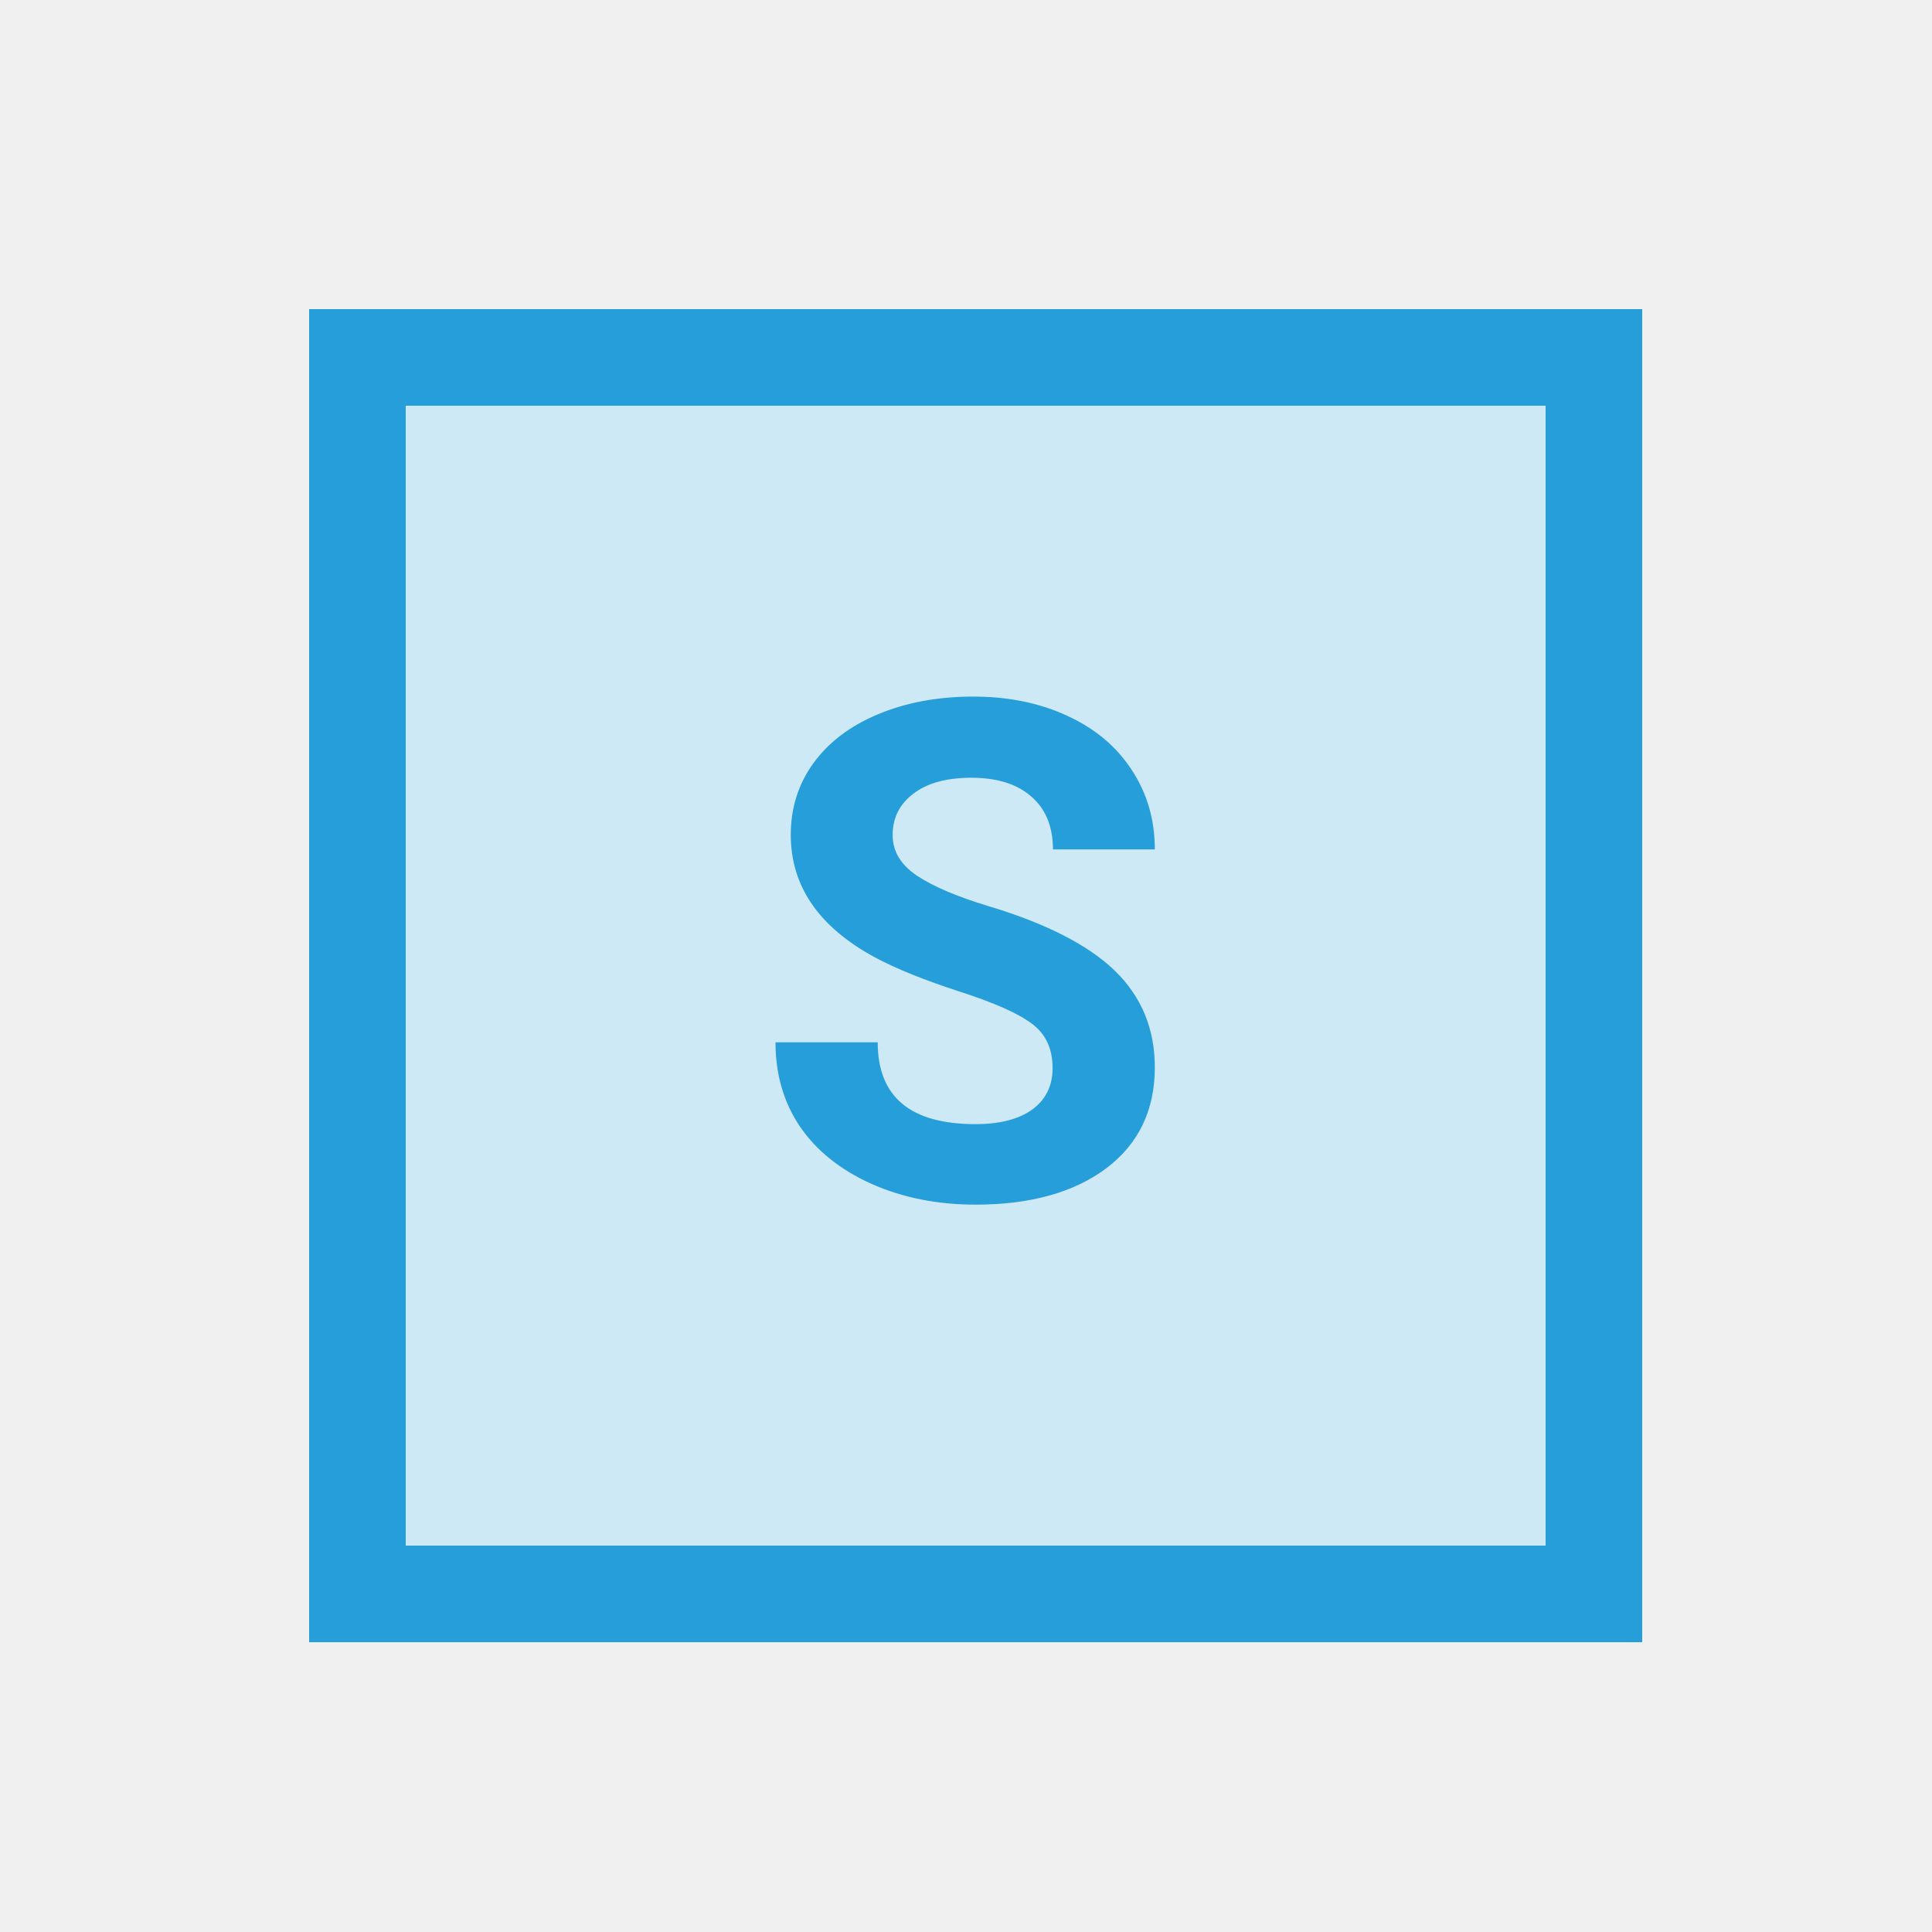
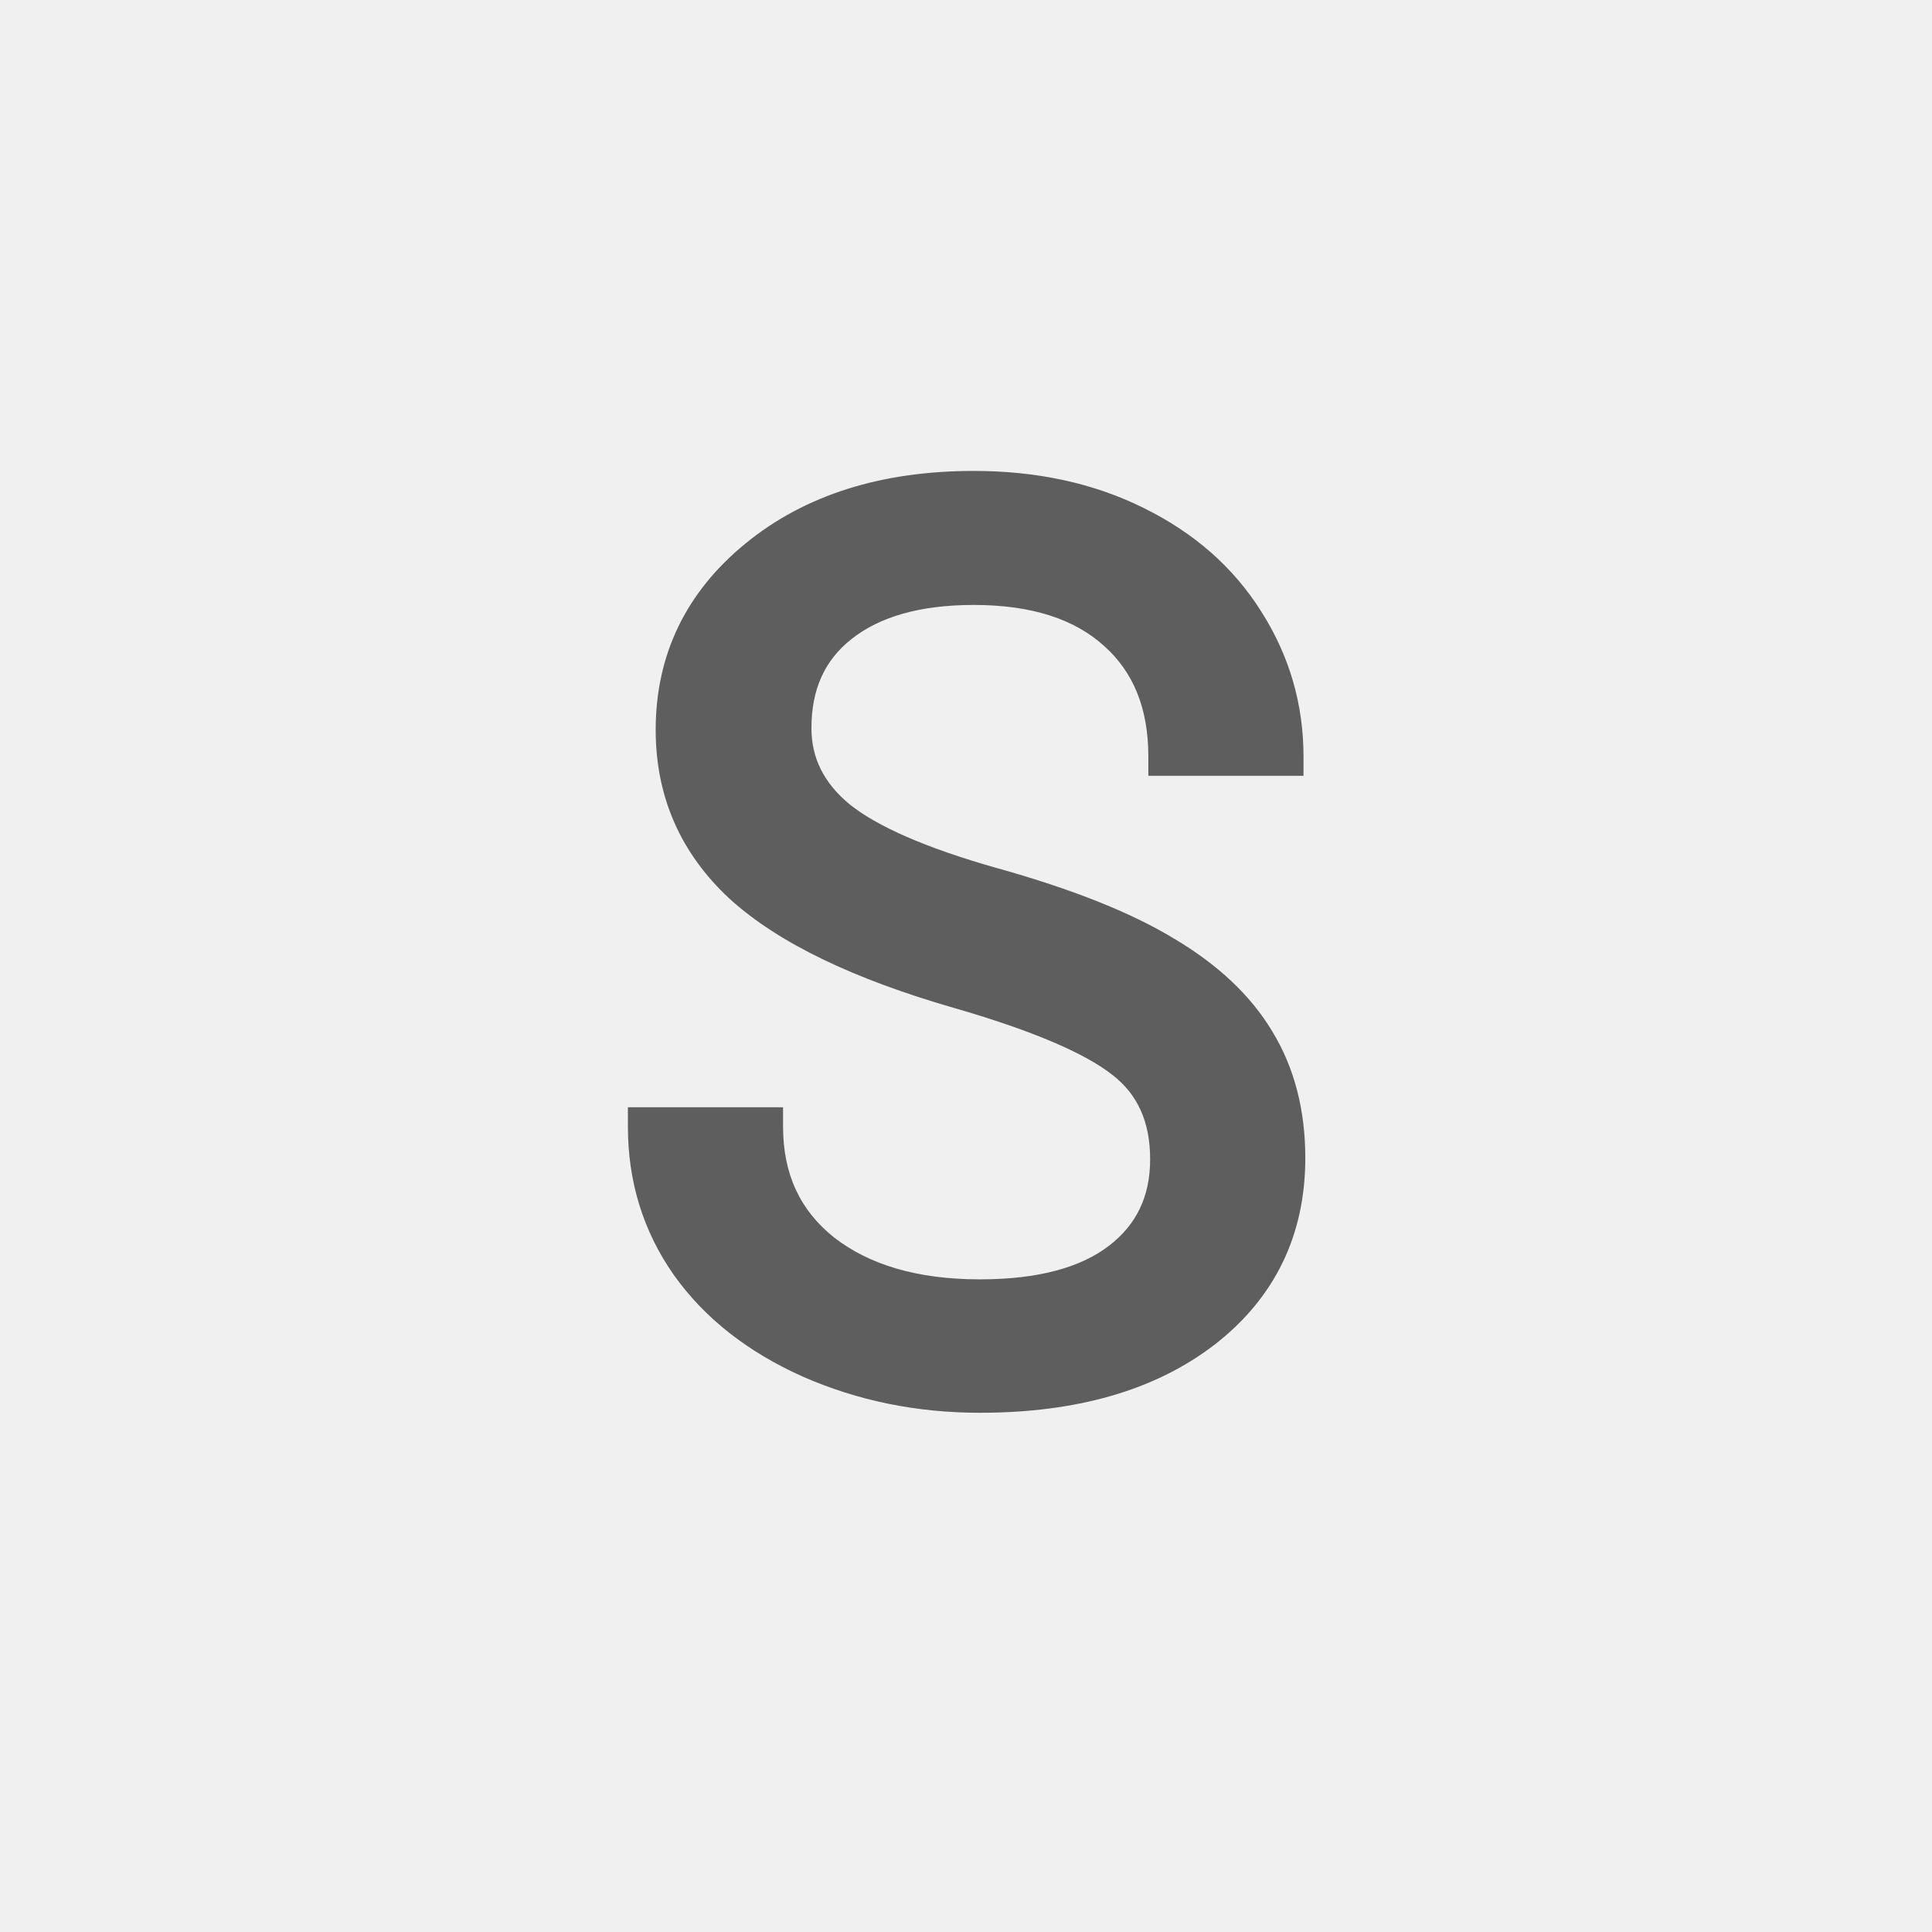
<svg xmlns="http://www.w3.org/2000/svg" width="100" height="100" viewBox="0 0 100 100" fill="none">
-   <g clip-path="url(#clip0)">
-     <rect x="18.5" y="18.5" width="64" height="64" fill="#CCE9F5" stroke="#269ED9" stroke-width="5" />
-     <path d="M54.482 55.285C54.482 54.289 54.131 53.527 53.428 53C52.725 52.461 51.459 51.898 49.631 51.312C47.803 50.715 46.355 50.129 45.289 49.555C42.383 47.984 40.93 45.869 40.93 43.209C40.93 41.826 41.316 40.596 42.09 39.518C42.875 38.428 43.994 37.578 45.447 36.969C46.912 36.359 48.553 36.055 50.369 36.055C52.197 36.055 53.826 36.389 55.256 37.057C56.685 37.713 57.793 38.645 58.578 39.852C59.375 41.059 59.773 42.43 59.773 43.965H54.5C54.5 42.793 54.131 41.885 53.393 41.24C52.654 40.584 51.617 40.256 50.281 40.256C48.992 40.256 47.99 40.531 47.275 41.082C46.56 41.621 46.203 42.336 46.203 43.227C46.203 44.059 46.619 44.756 47.451 45.318C48.295 45.881 49.531 46.408 51.16 46.9C54.16 47.803 56.346 48.922 57.717 50.258C59.088 51.594 59.773 53.258 59.773 55.25C59.773 57.465 58.935 59.205 57.26 60.471C55.584 61.725 53.328 62.352 50.492 62.352C48.523 62.352 46.73 61.994 45.113 61.279C43.496 60.553 42.26 59.562 41.404 58.309C40.56 57.055 40.139 55.602 40.139 53.949H45.43C45.43 56.773 47.117 58.185 50.492 58.185C51.746 58.185 52.725 57.934 53.428 57.43C54.131 56.914 54.482 56.199 54.482 55.285Z" fill="#269ED9" />
-   </g>
-   <defs>
-     <clipPath id="clip0">
-       <rect width="100" height="100" fill="white" />
-     </clipPath>
-   </defs>
+   <path d="M49.688 51.219C44.542 49.74 40.792 47.927 38.438 45.781C36.104 43.615 34.938 40.948 34.938 37.781C34.938 34.198 36.365 31.24 39.219 28.906C42.094 26.552 45.823 25.375 50.406 25.375C53.531 25.375 56.312 25.979 58.75 27.188C61.208 28.396 63.104 30.062 64.438 32.188C65.792 34.312 66.469 36.635 66.469 39.156H60.438C60.438 36.406 59.562 34.25 57.812 32.688C56.062 31.104 53.594 30.312 50.406 30.312C47.448 30.312 45.135 30.969 43.469 32.281C41.823 33.573 41 35.375 41 37.688C41 39.542 41.781 41.115 43.344 42.406C44.927 43.677 47.604 44.844 51.375 45.906C55.167 46.969 58.125 48.146 60.25 49.438C62.396 50.708 63.979 52.198 65 53.906C66.042 55.615 66.562 57.625 66.562 59.938C66.562 63.625 65.125 66.583 62.25 68.812C59.375 71.021 55.531 72.125 50.719 72.125C47.594 72.125 44.677 71.531 41.969 70.344C39.26 69.135 37.167 67.49 35.688 65.406C34.229 63.323 33.5 60.958 33.5 58.312H39.531C39.531 61.062 40.542 63.24 42.562 64.844C44.604 66.427 47.323 67.219 50.719 67.219C53.885 67.219 56.312 66.573 58 65.281C59.688 63.99 60.531 62.229 60.531 60C60.531 57.771 59.75 56.052 58.188 54.844C56.625 53.615 53.792 52.406 49.688 51.219Z" fill="#5E5E5E" />
+   <path d="M49.688 51.219L49.965 50.258L49.964 50.258L49.688 51.219ZM38.438 45.781L37.757 46.514L37.764 46.52L38.438 45.781ZM39.219 28.906L39.852 29.68L39.852 29.68L39.219 28.906ZM58.75 27.188L58.306 28.084L58.309 28.085L58.75 27.188ZM64.438 32.188L63.59 32.719L63.594 32.725L64.438 32.188ZM66.469 39.156V40.156H67.469V39.156H66.469ZM60.438 39.156H59.438V40.156H60.438V39.156ZM57.812 32.688L57.142 33.429L57.147 33.433L57.812 32.688ZM43.469 32.281L44.086 33.068L44.087 33.067L43.469 32.281ZM43.344 42.406L42.707 43.177L42.712 43.182L42.718 43.186L43.344 42.406ZM51.375 45.906L51.104 46.869L51.105 46.869L51.375 45.906ZM60.25 49.438L59.731 50.292L59.74 50.298L60.25 49.438ZM65 53.906L64.142 54.419L64.146 54.427L65 53.906ZM62.25 68.812L62.859 69.606L62.863 69.603L62.25 68.812ZM41.969 70.344L41.561 71.257L41.567 71.26L41.969 70.344ZM35.688 65.406L34.868 65.98L34.872 65.985L35.688 65.406ZM33.5 58.312V57.312H32.5V58.312H33.5ZM39.531 58.312H40.531V57.312H39.531V58.312ZM42.562 64.844L41.941 65.627L41.95 65.634L42.562 64.844ZM58.188 54.844L57.569 55.63L57.576 55.635L58.188 54.844ZM49.964 50.258C44.878 48.796 41.299 47.037 39.111 45.042L37.764 46.52C40.284 48.817 44.206 50.683 49.411 52.18L49.964 50.258ZM39.118 45.048C36.987 43.07 35.938 40.668 35.938 37.781H33.938C33.938 41.228 35.221 44.159 37.757 46.514L39.118 45.048ZM35.938 37.781C35.938 34.508 37.222 31.83 39.852 29.68L38.586 28.132C35.507 30.649 33.938 33.888 33.938 37.781H35.938ZM39.852 29.68C42.51 27.504 45.998 26.375 50.406 26.375V24.375C45.648 24.375 41.678 25.6 38.585 28.133L39.852 29.68ZM50.406 26.375C53.4 26.375 56.026 26.953 58.306 28.084L59.194 26.291C56.599 25.005 53.662 24.375 50.406 24.375V26.375ZM58.309 28.085C60.616 29.219 62.365 30.766 63.59 32.719L65.285 31.656C63.843 29.359 61.8 27.573 59.191 26.29L58.309 28.085ZM63.594 32.725C64.846 34.689 65.469 36.826 65.469 39.156H67.469C67.469 36.445 66.737 33.936 65.281 31.65L63.594 32.725ZM66.469 38.156H60.438V40.156H66.469V38.156ZM61.438 39.156C61.438 36.175 60.478 33.727 58.478 31.942L57.147 33.433C58.647 34.773 59.438 36.637 59.438 39.156H61.438ZM58.483 31.946C56.493 30.145 53.754 29.312 50.406 29.312V31.312C53.434 31.312 55.632 32.063 57.142 33.429L58.483 31.946ZM50.406 29.312C47.31 29.312 44.751 29.999 42.85 31.496L44.087 33.067C45.52 31.939 47.585 31.312 50.406 31.312V29.312ZM42.851 31.495C40.936 32.998 40 35.105 40 37.688H42C42 35.645 42.709 34.148 44.086 33.068L42.851 31.495ZM40 37.688C40 39.87 40.939 41.715 42.707 43.177L43.981 41.636C42.624 40.514 42 39.213 42 37.688H40ZM42.718 43.186C44.464 44.587 47.301 45.797 51.104 46.869L51.646 44.944C47.907 43.89 45.391 42.767 43.97 41.626L42.718 43.186ZM51.105 46.869C54.854 47.92 57.715 49.067 59.731 50.292L60.769 48.583C58.535 47.225 55.48 46.018 51.645 44.943L51.105 46.869ZM59.74 50.298C61.779 51.505 63.225 52.886 64.142 54.419L65.858 53.393C64.733 51.51 63.013 49.912 60.76 48.577L59.74 50.298ZM64.146 54.427C65.078 55.955 65.562 57.78 65.562 59.938H67.562C67.562 57.47 67.005 55.274 65.854 53.386L64.146 54.427ZM65.562 59.938C65.562 63.321 64.264 65.986 61.637 68.022L62.863 69.603C65.986 67.181 67.562 63.929 67.562 59.938H65.562ZM61.641 68.019C58.99 70.055 55.383 71.125 50.719 71.125V73.125C55.68 73.125 59.76 71.986 62.859 69.606L61.641 68.019ZM50.719 71.125C47.724 71.125 44.945 70.557 42.37 69.428L41.567 71.26C44.409 72.506 47.464 73.125 50.719 73.125V71.125ZM42.376 69.43C39.805 68.283 37.863 66.743 36.503 64.827L34.872 65.985C36.471 68.237 38.716 69.988 41.561 71.257L42.376 69.43ZM36.507 64.833C35.171 62.925 34.5 60.762 34.5 58.312H32.5C32.5 61.155 33.287 63.721 34.868 65.98L36.507 64.833ZM33.5 59.312H39.531V57.312H33.5V59.312ZM38.531 58.312C38.531 61.344 39.663 63.819 41.941 65.627L43.184 64.061C41.42 62.66 40.531 60.781 40.531 58.312H38.531ZM41.95 65.634C44.215 67.391 47.171 68.219 50.719 68.219V66.219C47.475 66.219 44.993 65.463 43.175 64.053L41.95 65.634ZM50.719 68.219C54.002 68.219 56.679 67.552 58.608 66.075L57.392 64.487C55.946 65.594 53.769 66.219 50.719 66.219V68.219ZM58.608 66.075C60.556 64.584 61.531 62.523 61.531 60H59.531C59.531 61.936 58.819 63.395 57.392 64.487L58.608 66.075ZM61.531 60C61.531 57.507 60.64 55.477 58.799 54.053L57.576 55.635C58.86 56.628 59.531 58.035 59.531 60H61.531ZM58.806 54.058C57.08 52.7 54.084 51.45 49.965 50.258L49.41 52.179C53.499 53.363 56.17 54.529 57.569 55.63L58.806 54.058Z" fill="#5E5E5E" />
</svg>
